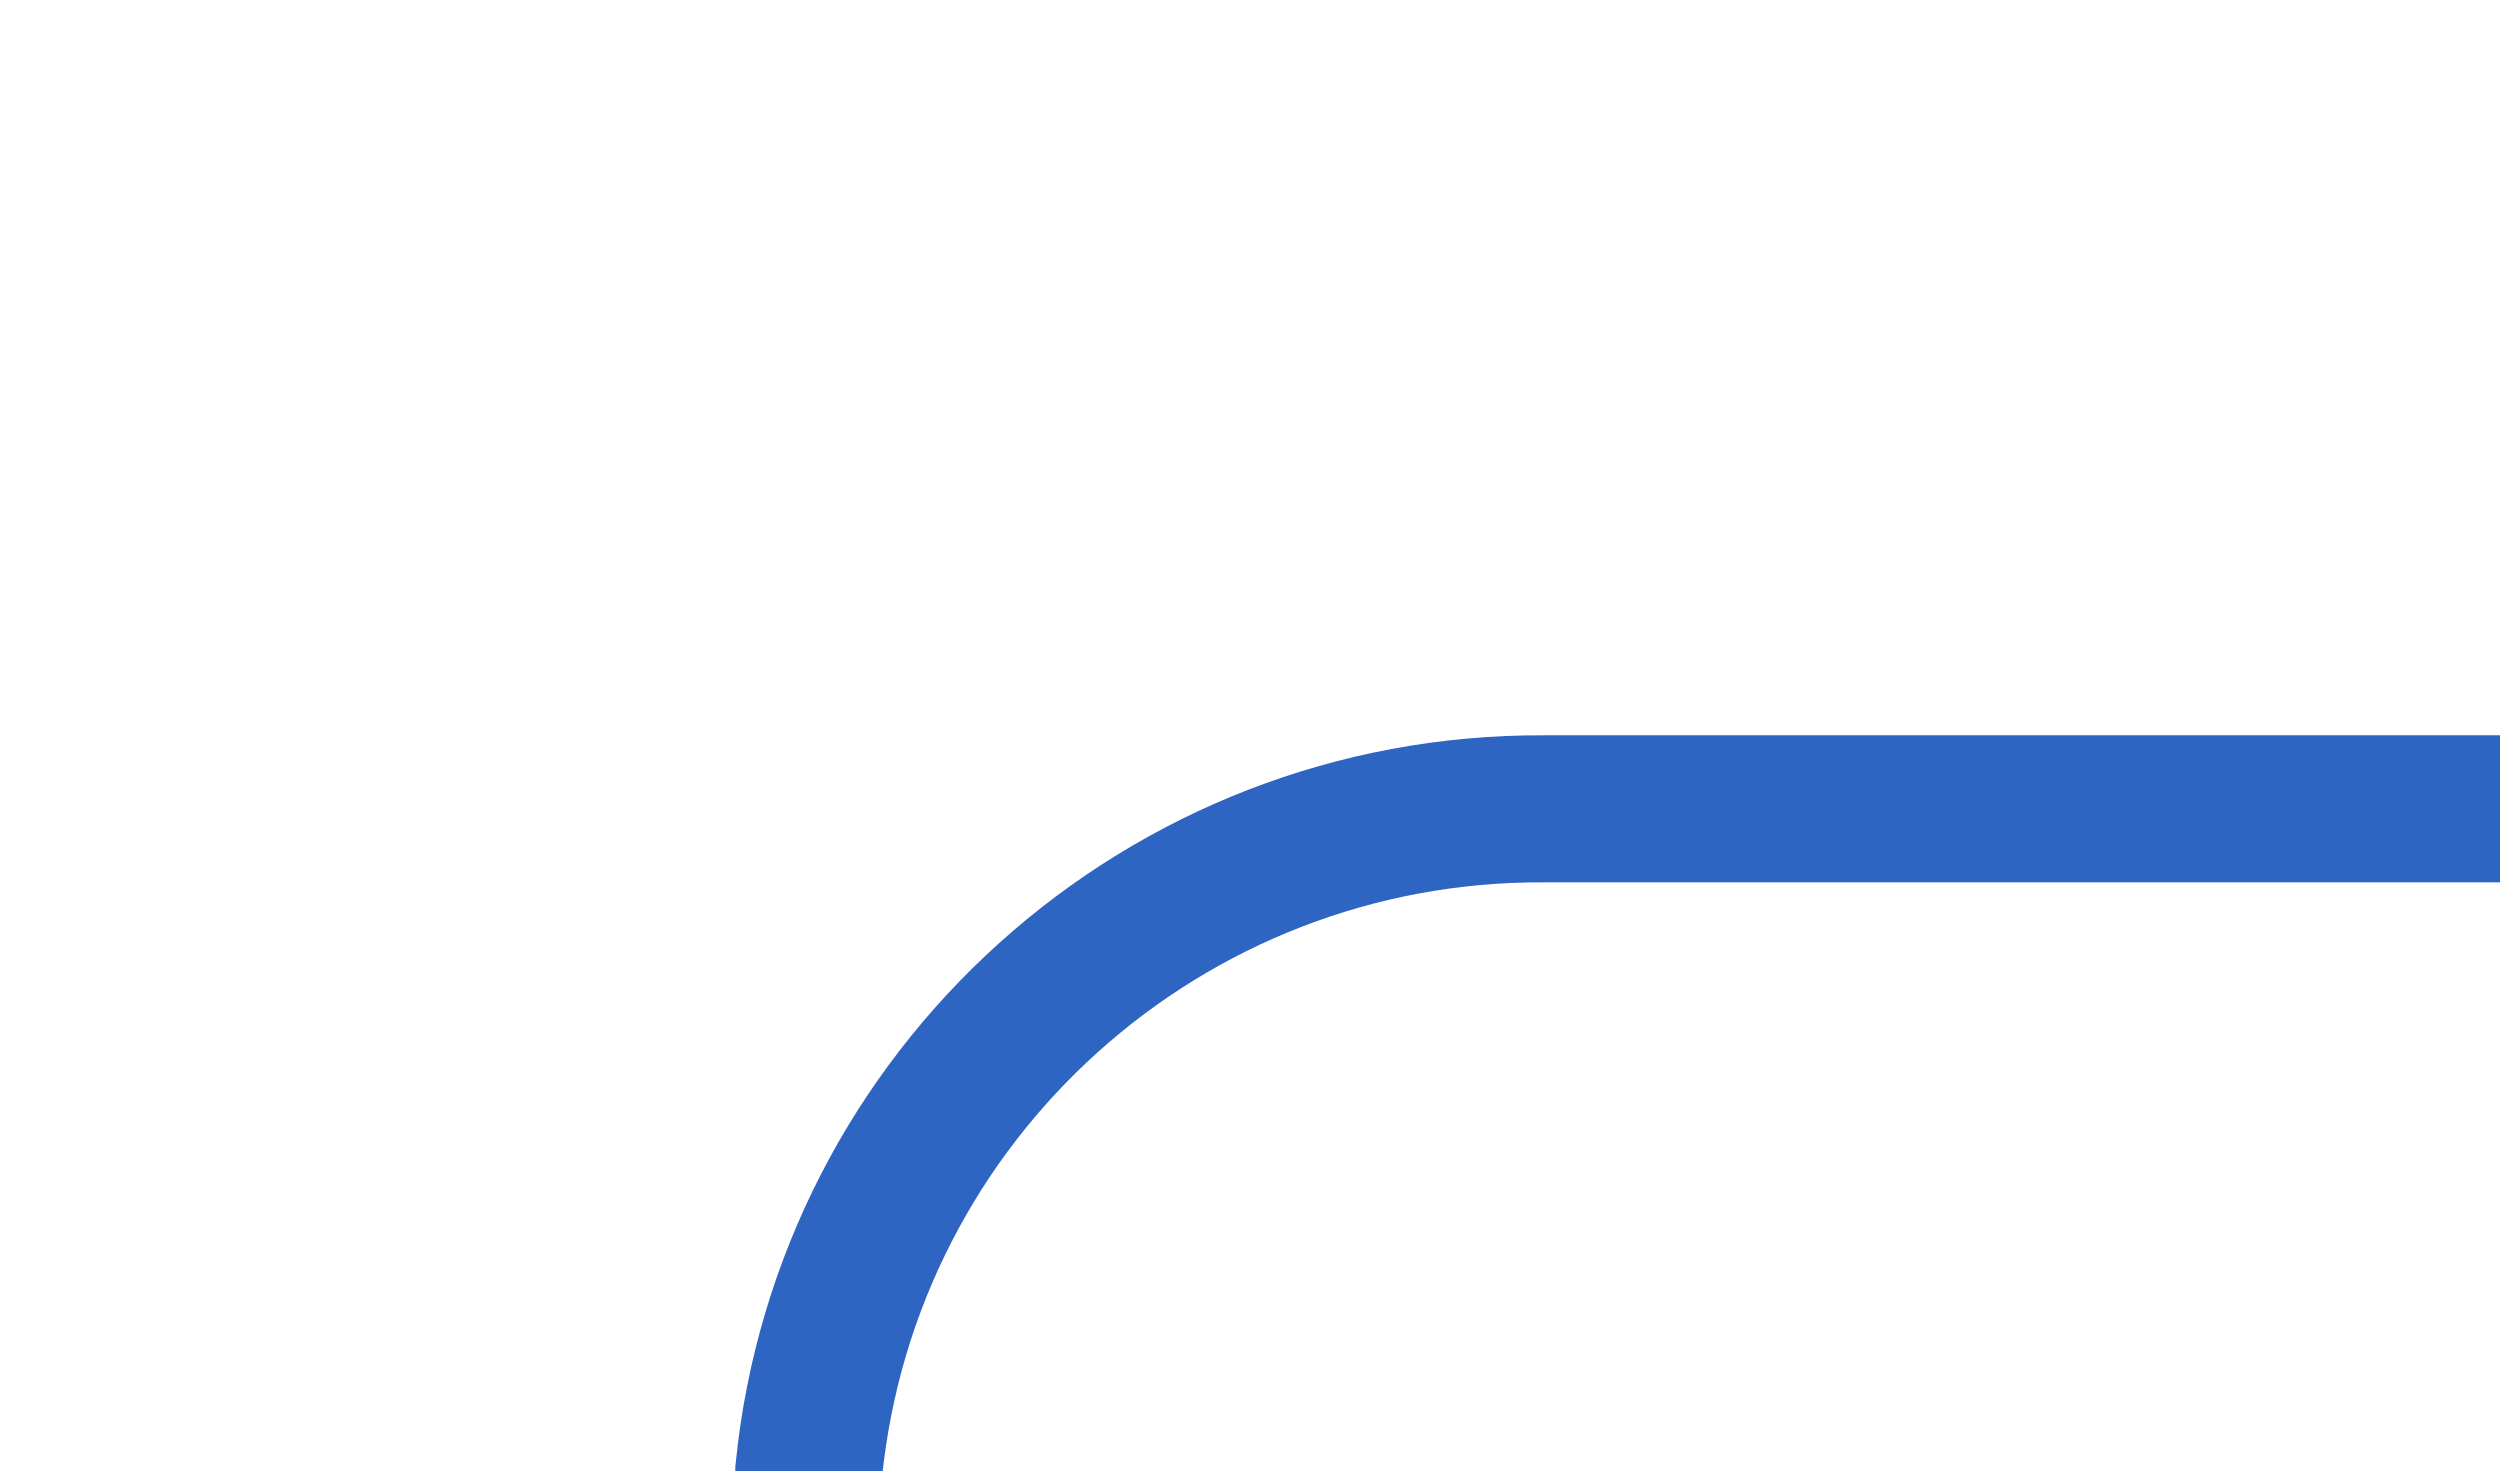
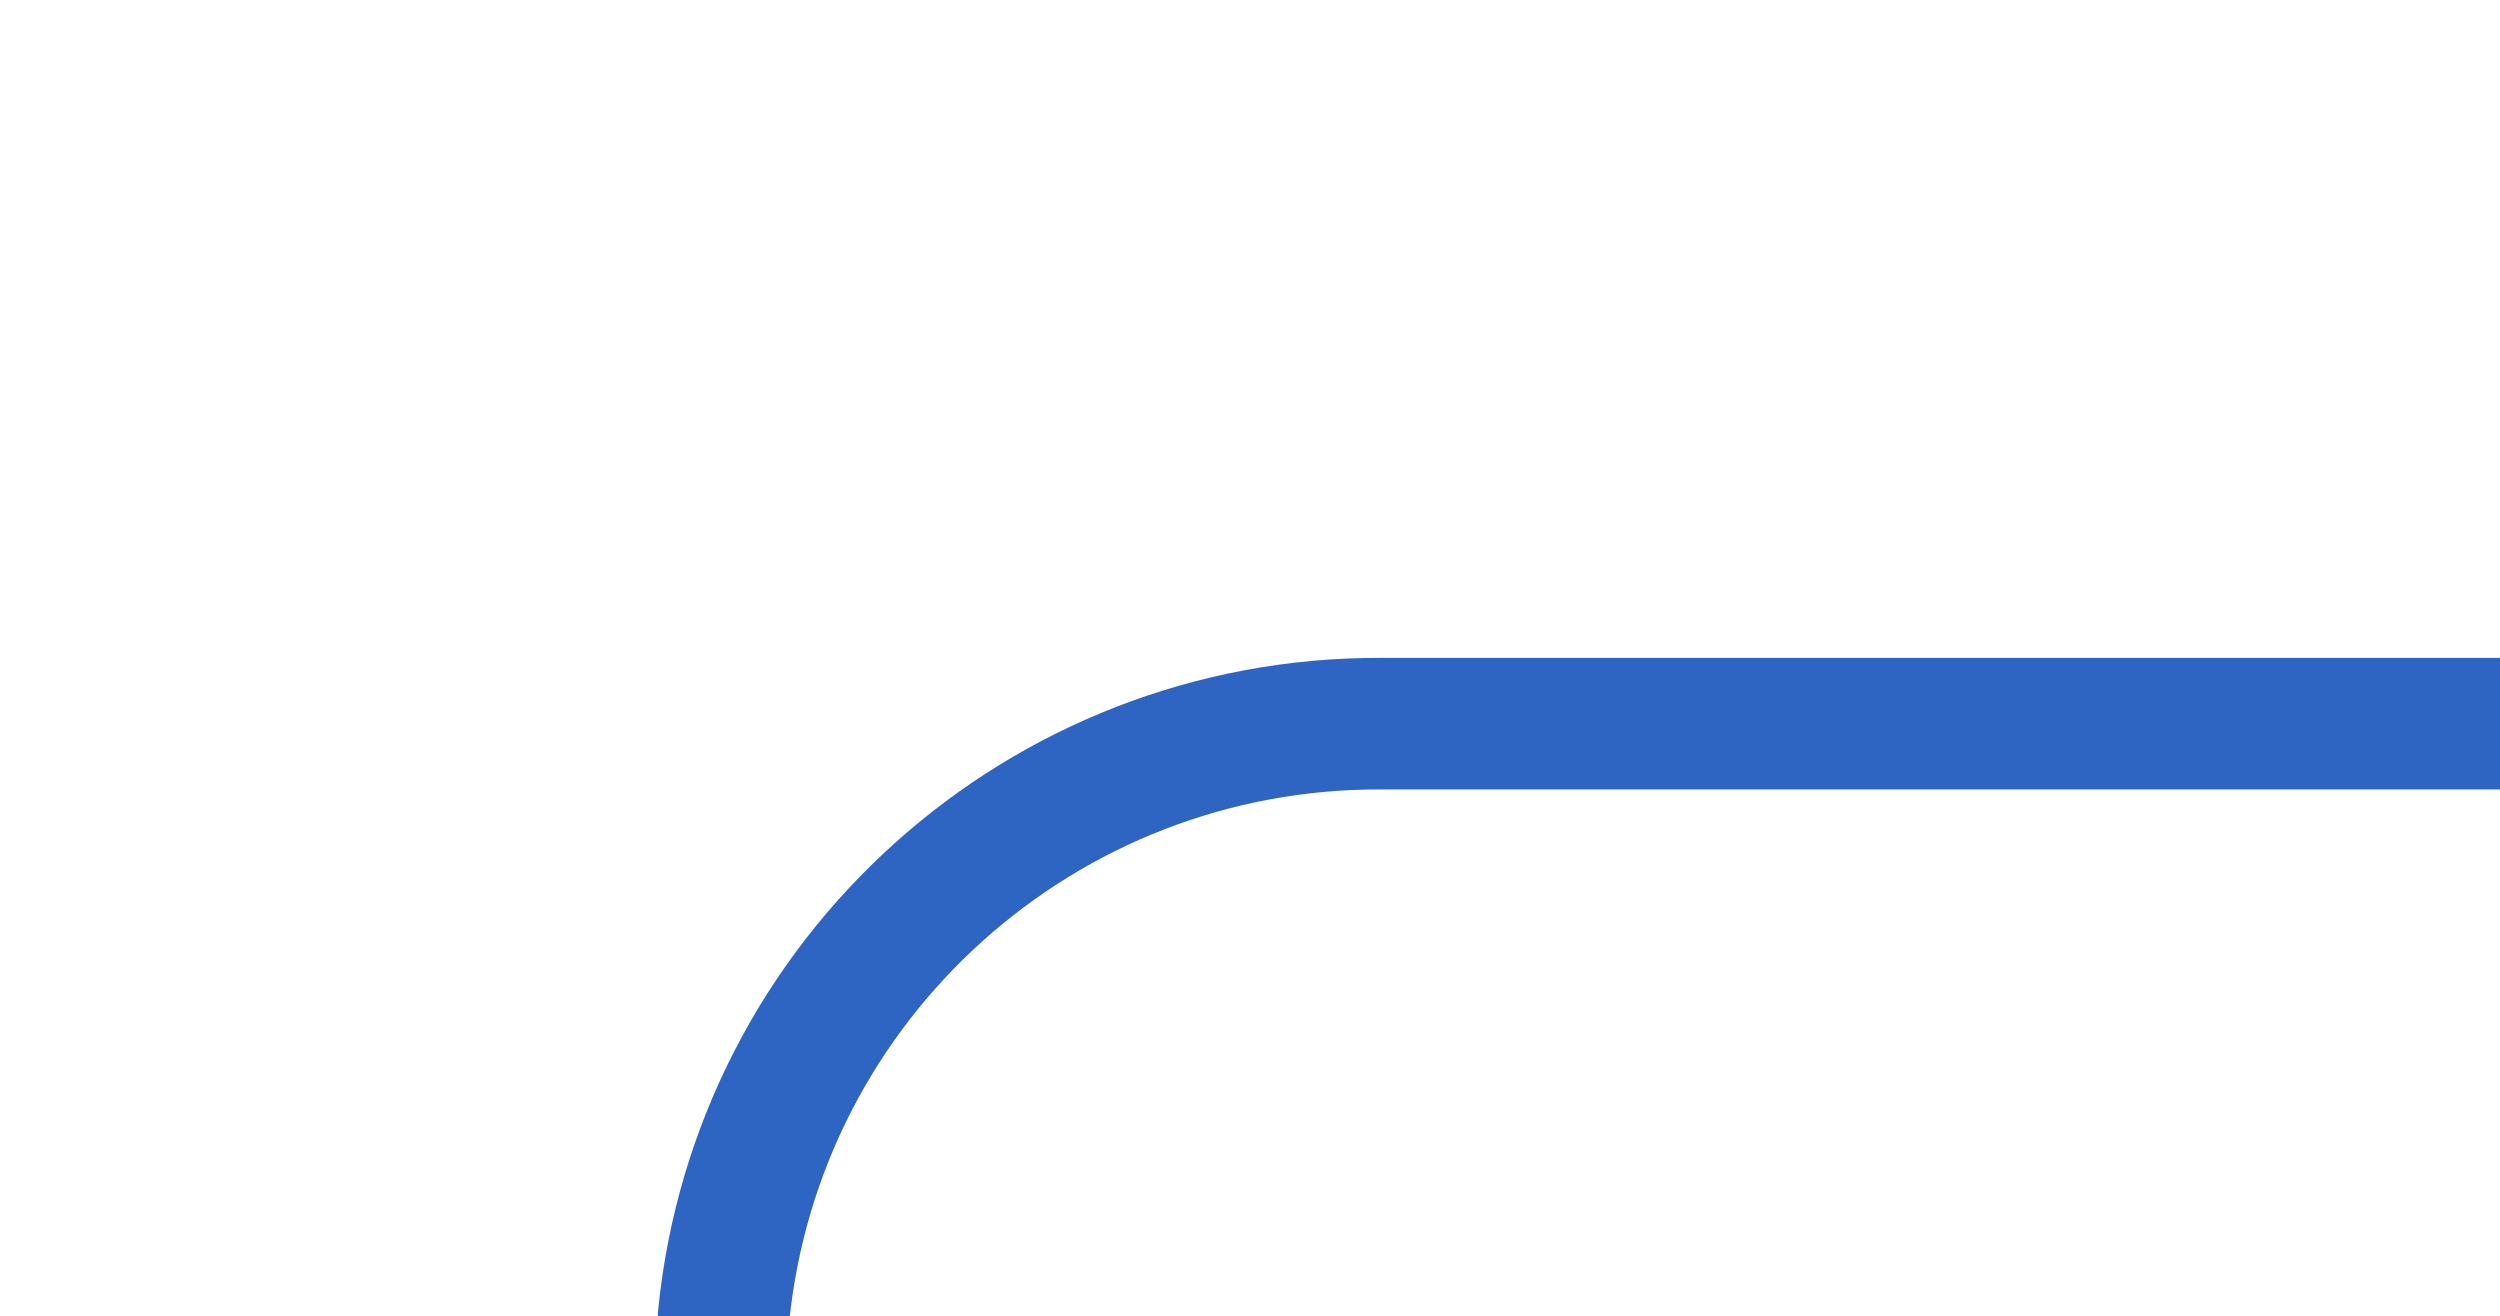
- <svg xmlns="http://www.w3.org/2000/svg" version="1.1" width="17px" height="10px" preserveAspectRatio="xMinYMid meet" viewBox="145 7600  17 8">
-   <path d="M 126 7627.5  L 145 7627.5  A 5 5 0 0 0 150.5 7622.5 L 150.5 7609  A 5 5 0 0 1 155.5 7604.5 L 162 7604.5  " stroke-width="1" stroke="#2e65c2" fill="none" />
+ <svg xmlns="http://www.w3.org/2000/svg" version="1.1" width="19px" height="10px" preserveAspectRatio="xMinYMid meet" viewBox="143 7516  19 8">
+   <path d="M 126 7627.5  L 143 7627.5  A 5 5 0 0 0 148.5 7622.5 L 148.5 7525  A 5 5 0 0 1 153.5 7520.5 L 162 7520.5  " stroke-width="1" stroke="#2e65c2" fill="none" />
</svg>
